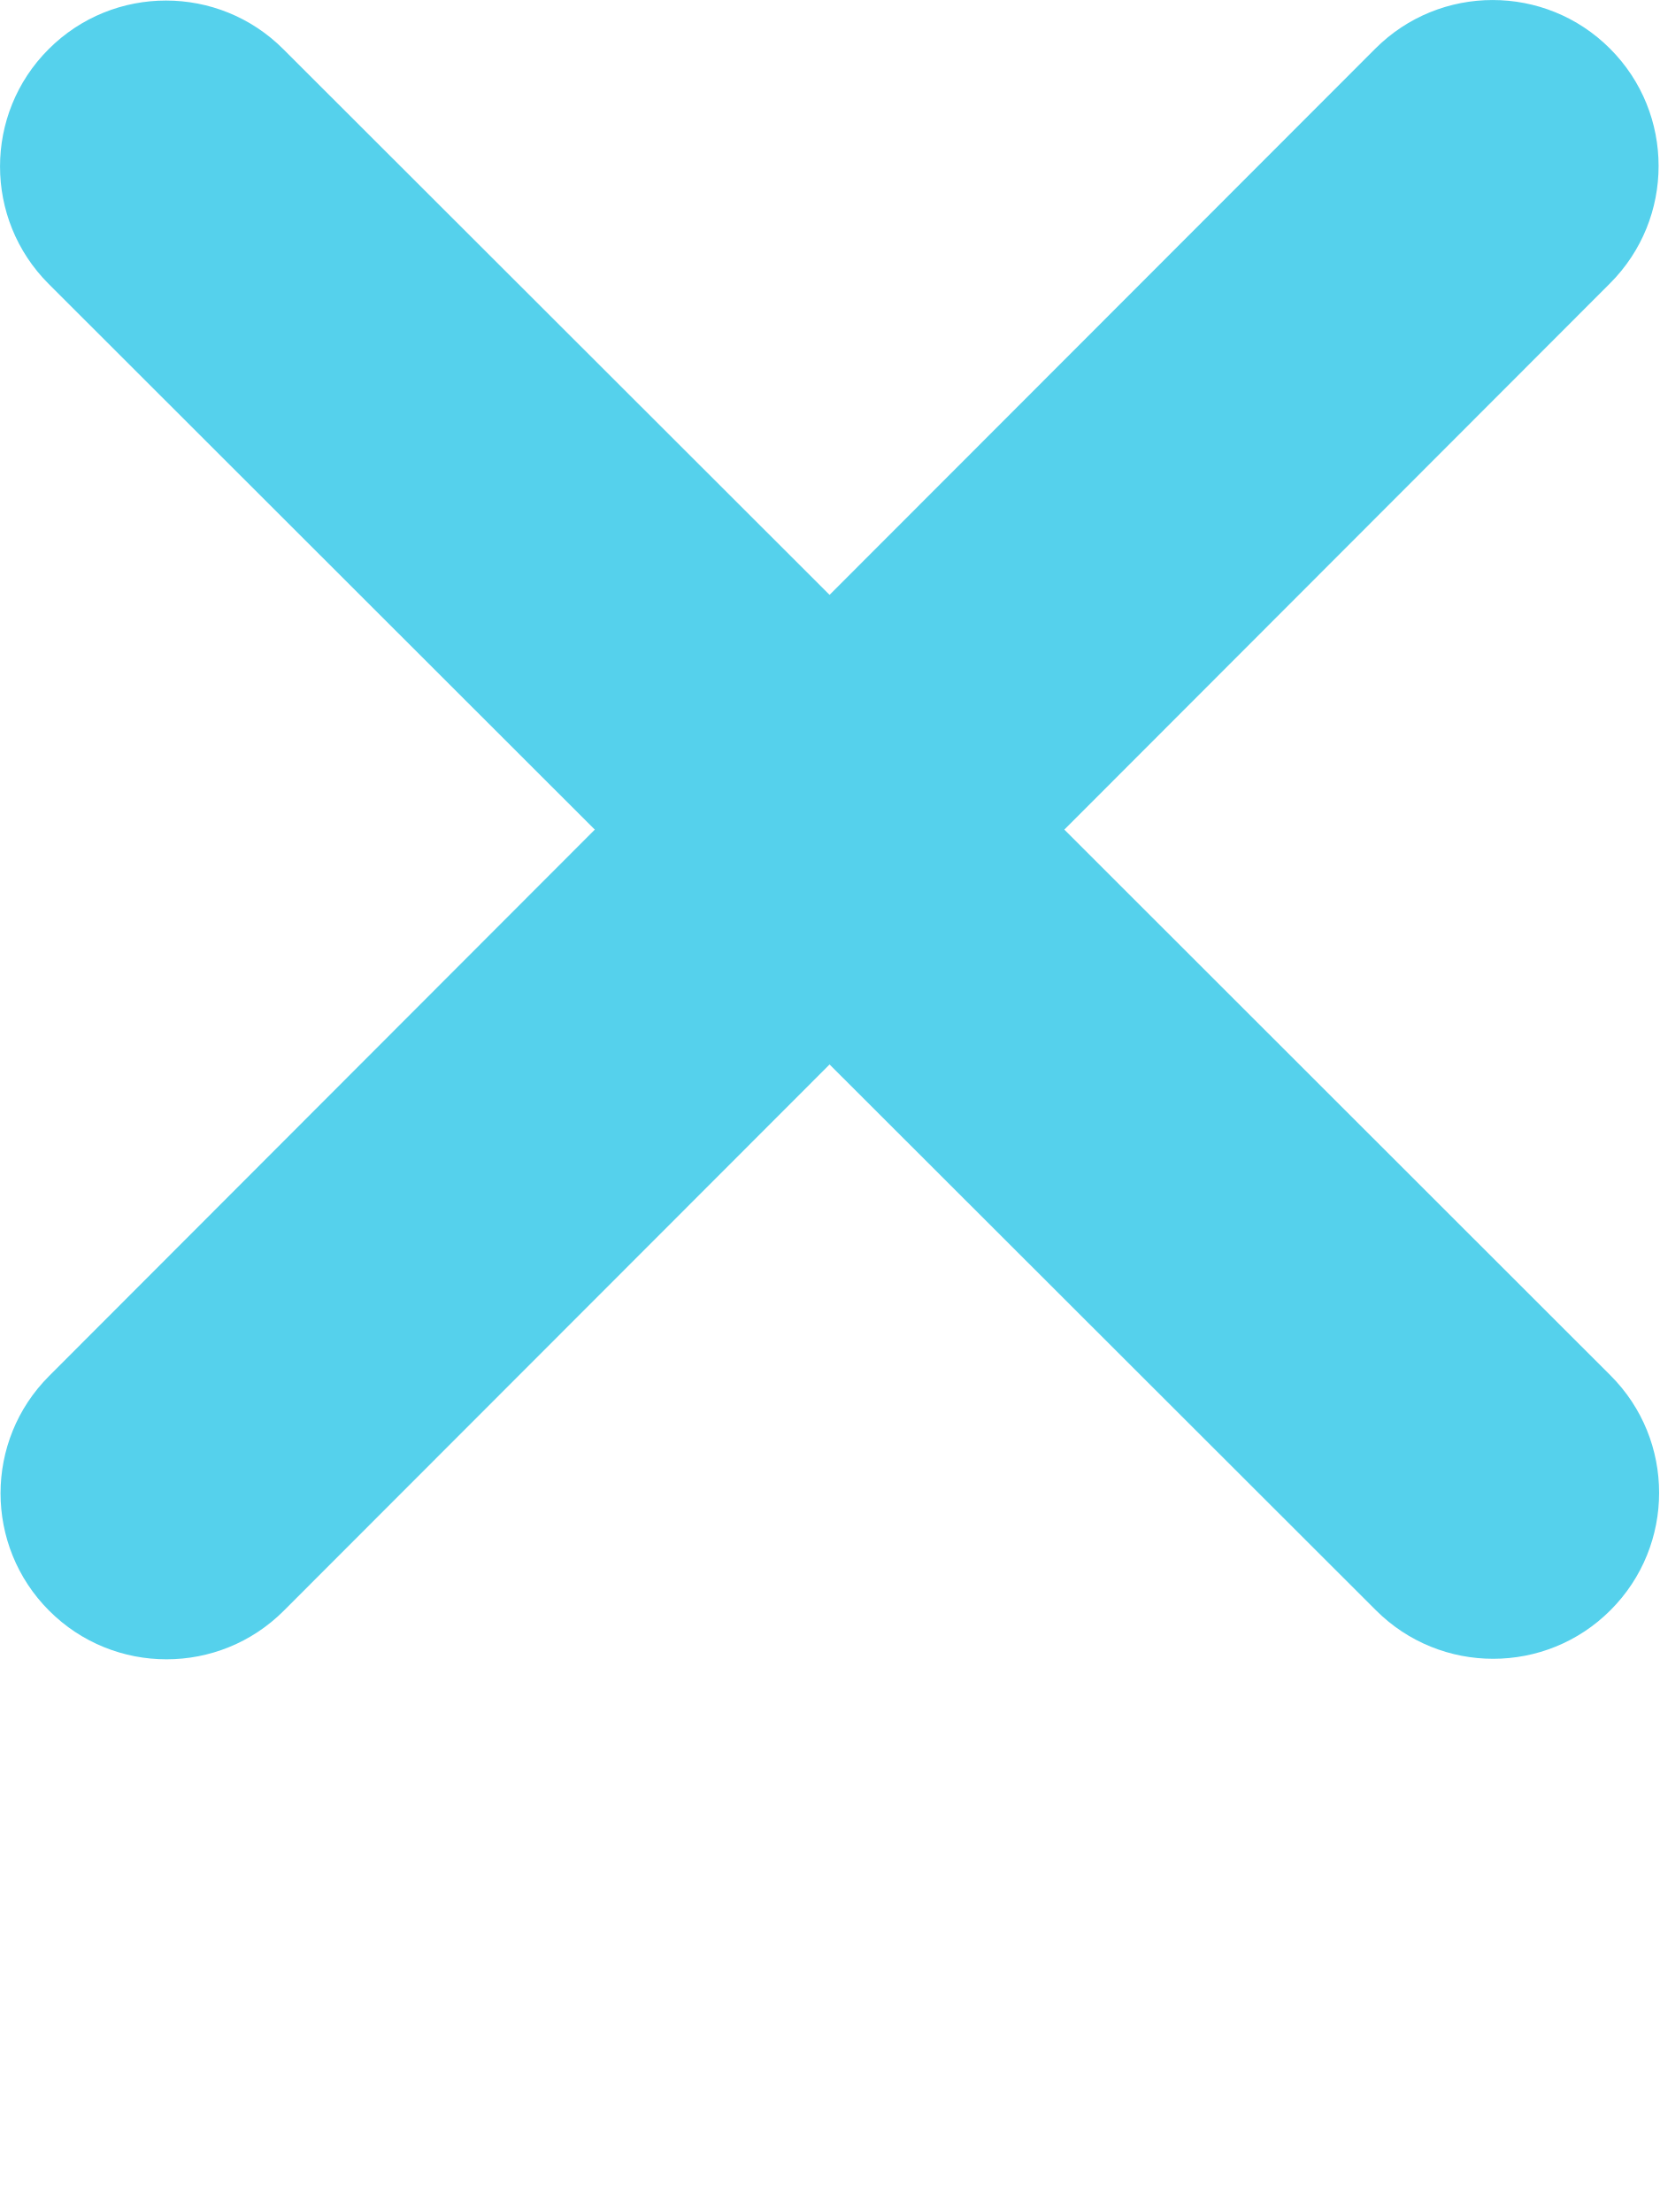
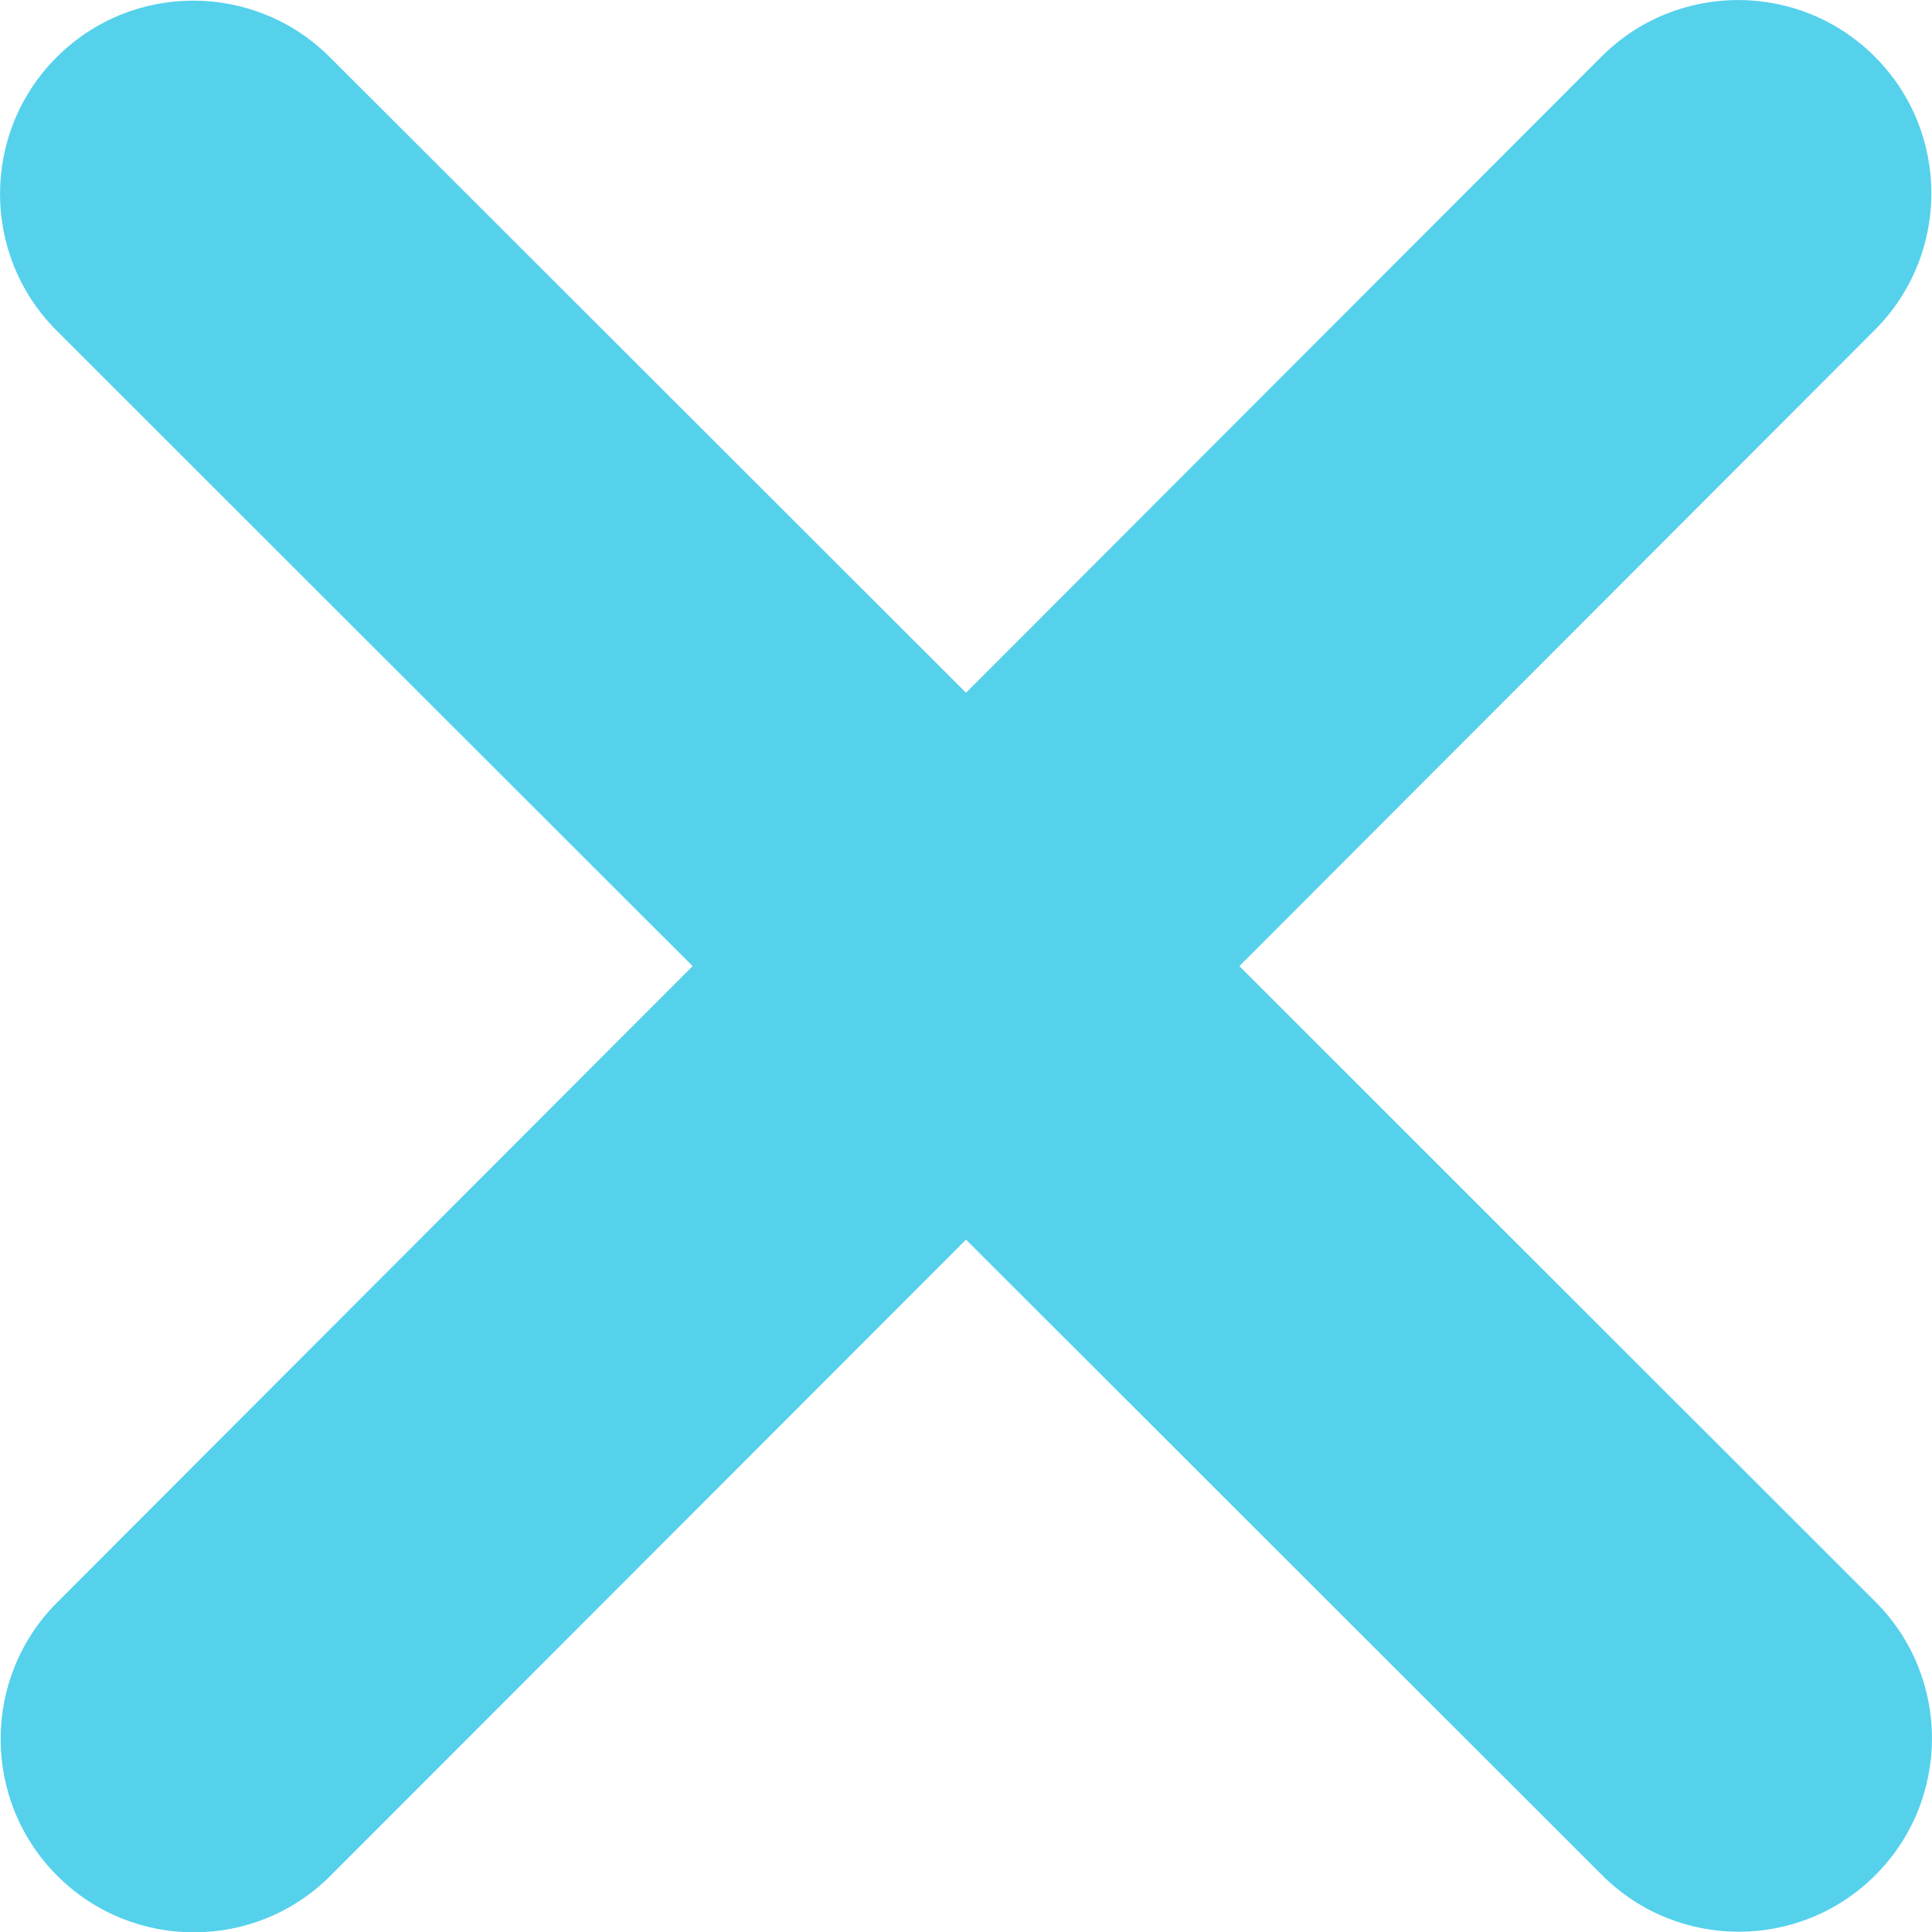
- <svg xmlns="http://www.w3.org/2000/svg" viewBox="0 0 16 21.333">
+ <svg xmlns="http://www.w3.org/2000/svg" viewBox="0 0 16 16">
  <path d="M 15.526 2.733 C 16.151 2.108 16.151 1.093 15.526 0.469 C 14.902 -0.156 13.887 -0.156 13.263 0.469 L 8 5.737 L 2.732 0.474 C 2.108 -0.151 1.093 -0.151 0.469 0.474 C -0.156 1.098 -0.156 2.113 0.469 2.738 L 5.736 8.001 L 0.474 13.27 C -0.151 13.894 -0.151 14.909 0.474 15.534 C 1.098 16.159 2.113 16.159 2.737 15.534 L 8 10.266 L 13.268 15.529 C 13.892 16.154 14.907 16.154 15.531 15.529 C 16.156 14.904 16.156 13.889 15.531 13.265 L 10.264 8.001 L 15.526 2.733 Z" style="fill: rgb(85, 209, 236);" />
</svg>
